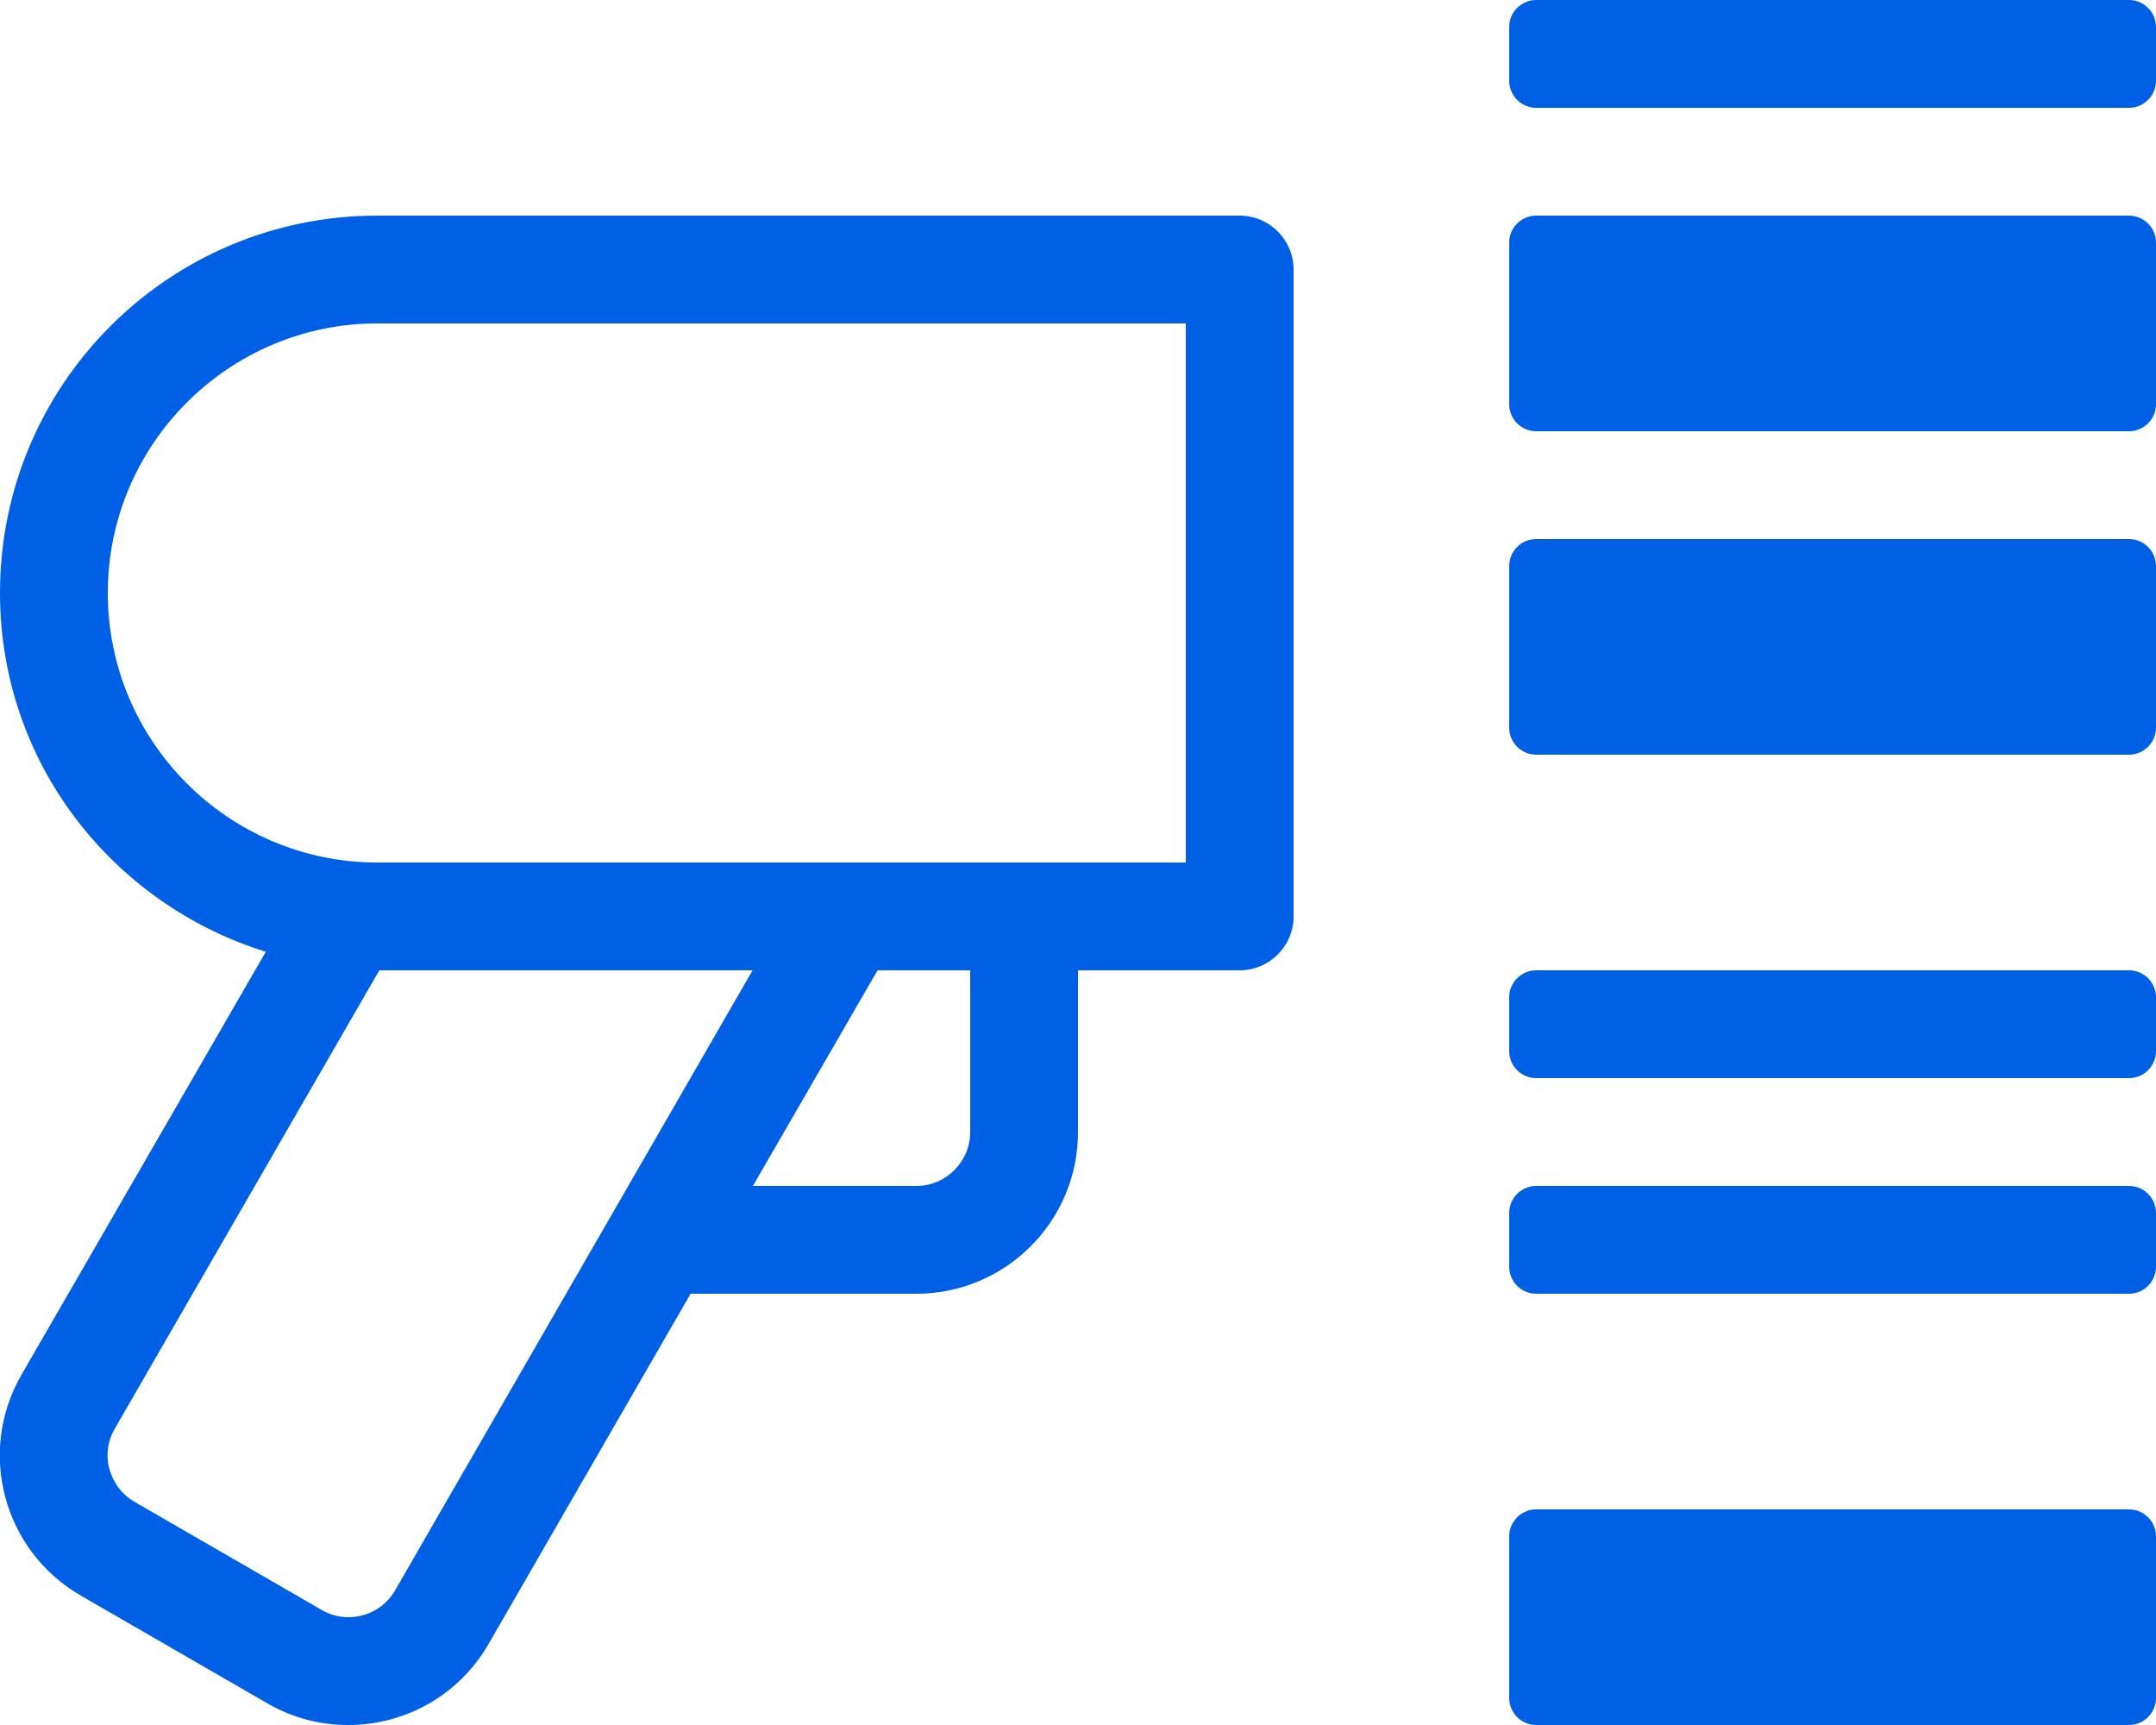
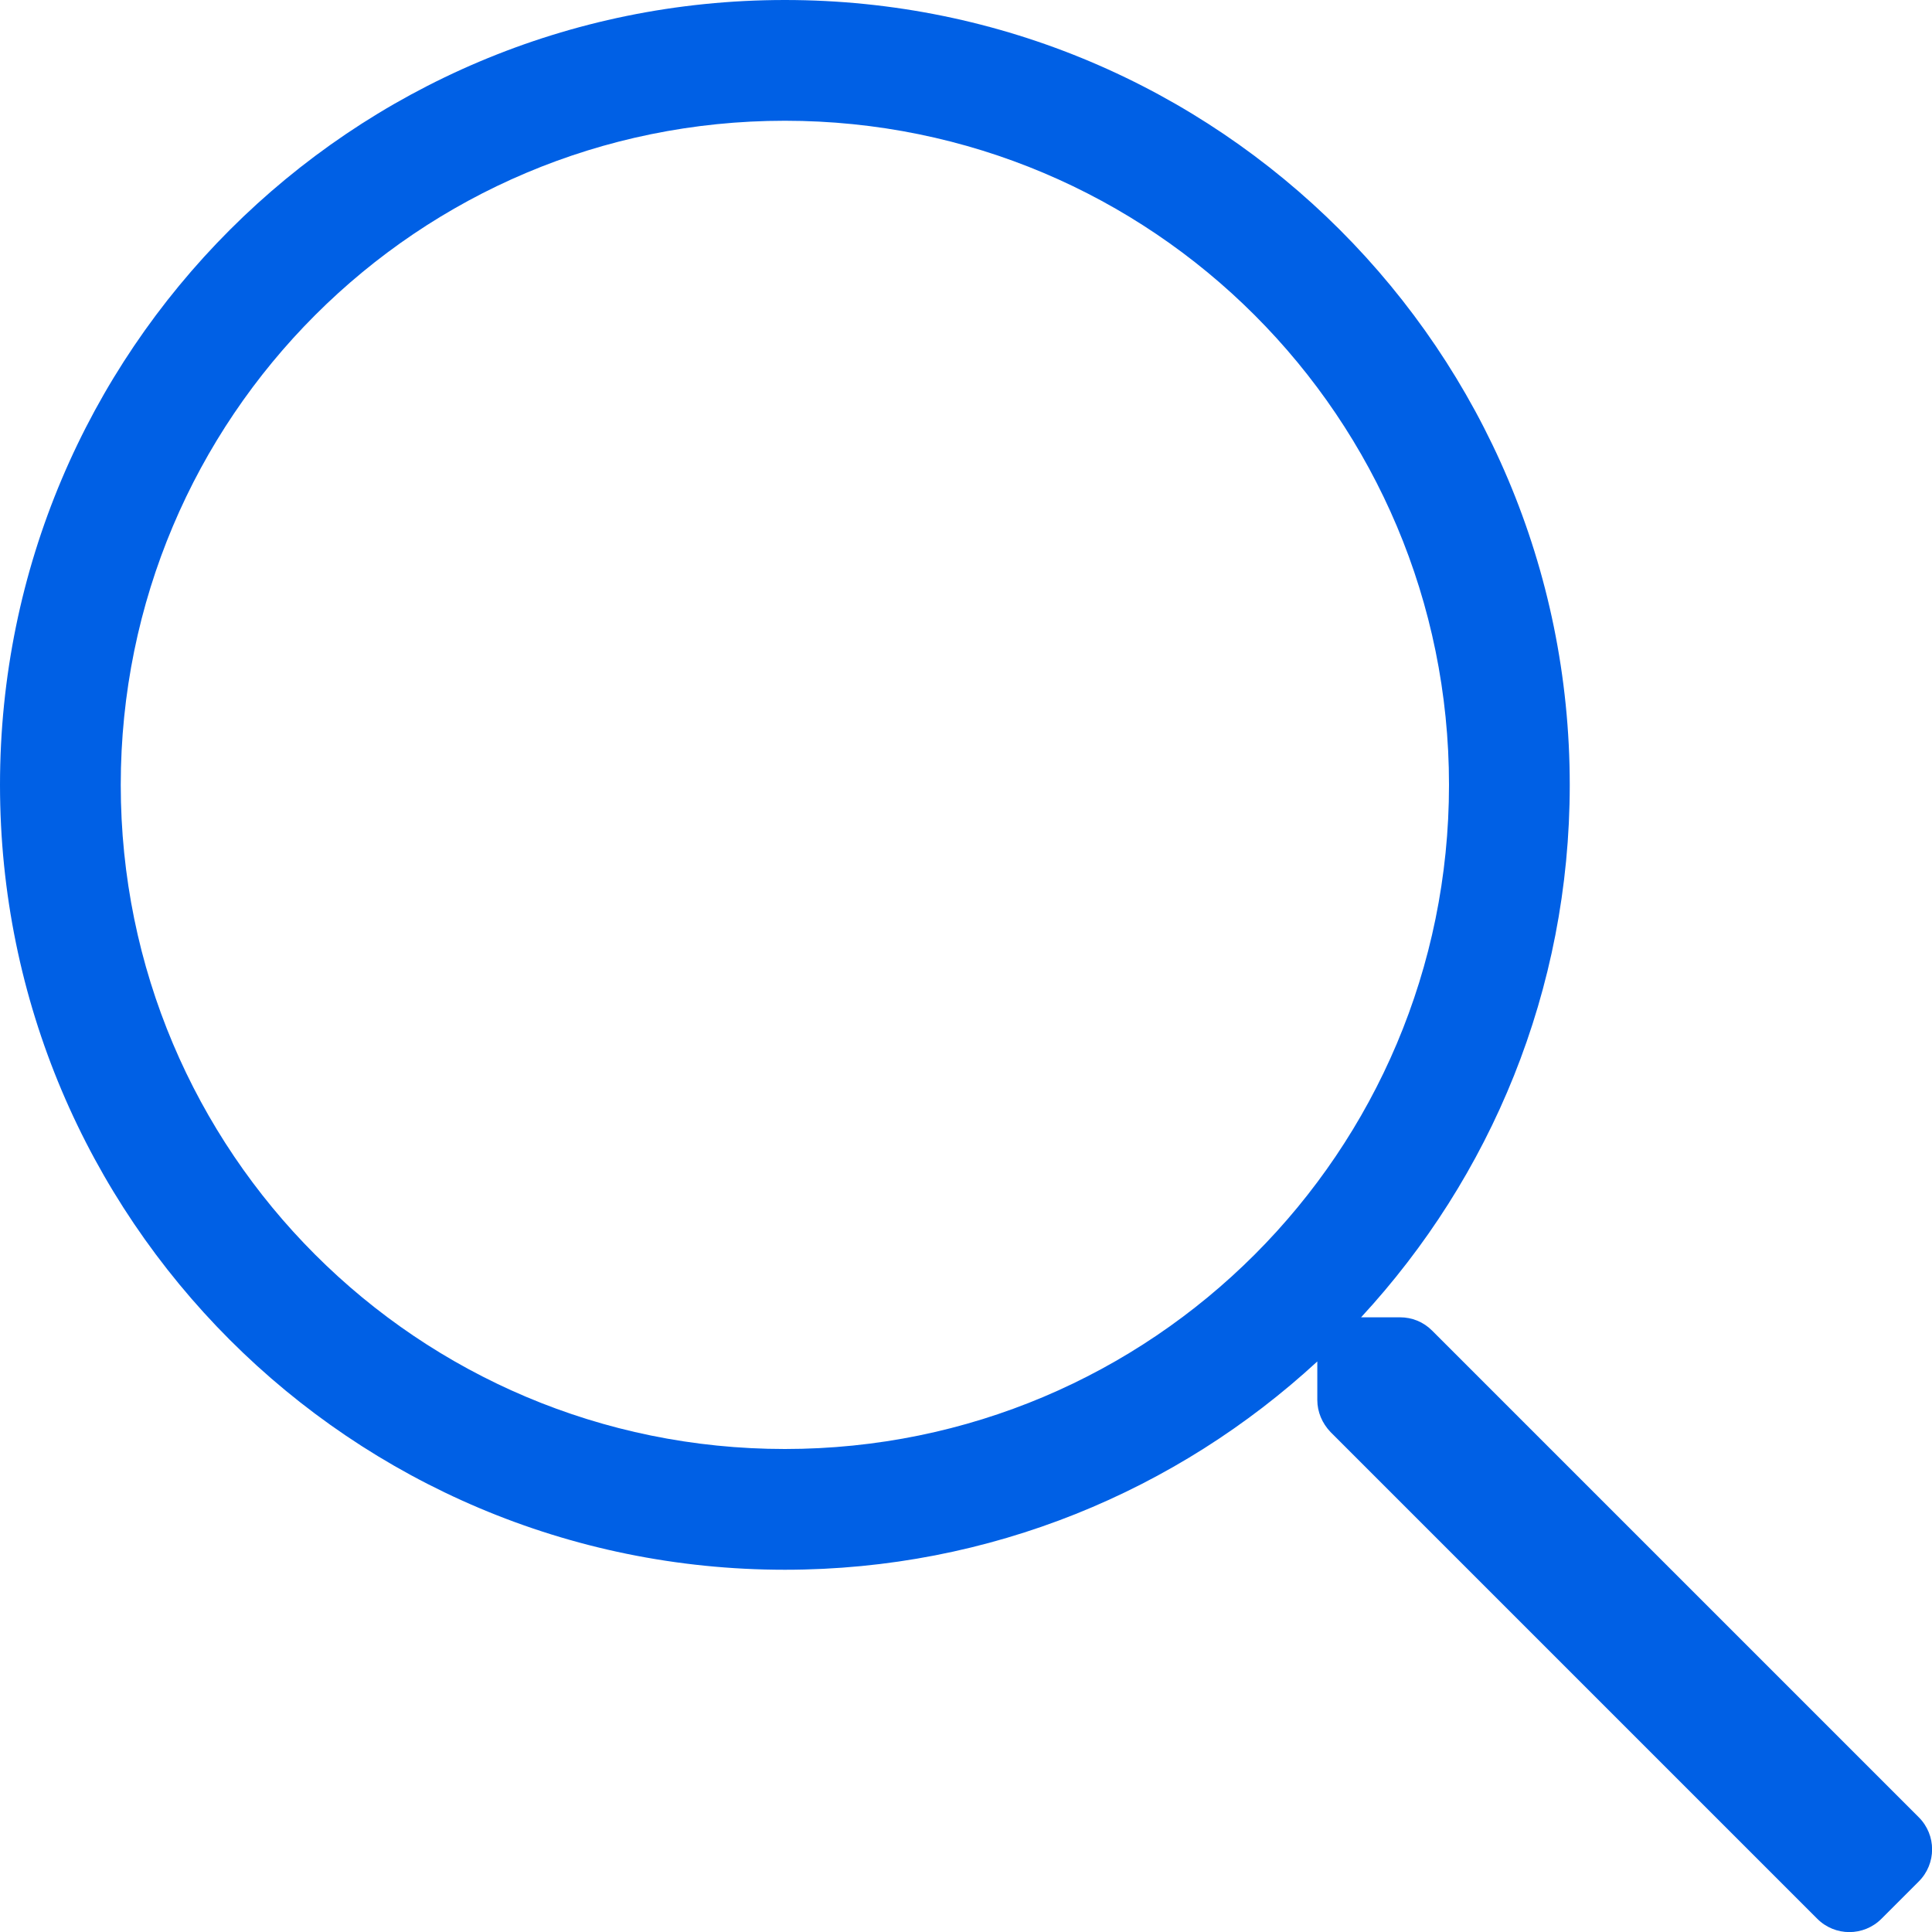
- <svg xmlns="http://www.w3.org/2000/svg" viewBox="0 0 640 512">
-   <path fill="#0060e5" d="M368 64H112C50.1 64 0 114.1 0 176c0 50.3 33.3 92.3 78.9 106.5L6.4 408C-6.9 431 1 460.3 24 473.6l55.4 32c7.6 4.4 15.8 6.4 24 6.4 16.6 0 32.7-8.6 41.6-24l60-104h67c26.5 0 48-21.5 48-48v-48h48c8.8 0 16-7.2 16-16V80c0-8.8-7.2-16-16-16zM117.3 472c-2.9 5-8.1 8-13.9 8-2.8 0-5.5-.7-8-2.2l-55.4-32c-5-2.9-6.8-7.3-7.5-9.7s-1.3-7.1 1.6-12.1l78.5-136h110.8L117.3 472zM288 336c0 8.8-7.2 16-16 16h-48.5l37-64H288v48zm64-80H112c-44.1 0-80-35.9-80-80s35.9-80 80-80h240v160zm280 192H456c-4.4 0-8 3.6-8 8v48c0 4.4 3.6 8 8 8h176c4.4 0 8-3.6 8-8v-48c0-4.4-3.6-8-8-8zm0-384H456c-4.4 0-8 3.6-8 8v48c0 4.4 3.6 8 8 8h176c4.4 0 8-3.6 8-8V72c0-4.4-3.6-8-8-8zm0 288H456c-4.4 0-8 3.6-8 8v16c0 4.4 3.6 8 8 8h176c4.4 0 8-3.6 8-8v-16c0-4.4-3.6-8-8-8zm0-192H456c-4.4 0-8 3.6-8 8v48c0 4.4 3.6 8 8 8h176c4.4 0 8-3.6 8-8v-48c0-4.4-3.6-8-8-8zm0-160H456c-4.4 0-8 3.6-8 8v16c0 4.4 3.6 8 8 8h176c4.4 0 8-3.6 8-8V8c0-4.4-3.6-8-8-8zm0 288H456c-4.4 0-8 3.6-8 8v16c0 4.4 3.6 8 8 8h176c4.4 0 8-3.6 8-8v-16c0-4.4-3.6-8-8-8z" />
+ <svg xmlns="http://www.w3.org/2000/svg" viewBox="0 0 512 512">
+   <path fill="#0060e5" d="M508.5 481.6l-129-129c-2.3-2.3-5.3-3.5-8.5-3.5h-10.3C395 312 416 262.5 416 208 416 93.1 322.9 0 208 0S0 93.1 0 208s93.1 208 208 208c54.5 0 104-21 141.1-55.2V371c0 3.2 1.3 6.2 3.5 8.5l129 129c4.7 4.7 12.3 4.7 17 0l9.9-9.9c4.7-4.7 4.7-12.3 0-17zM208 384c-97.3 0-176-78.7-176-176S110.7 32 208 32s176 78.7 176 176-78.7 176-176 176z" />
</svg>
